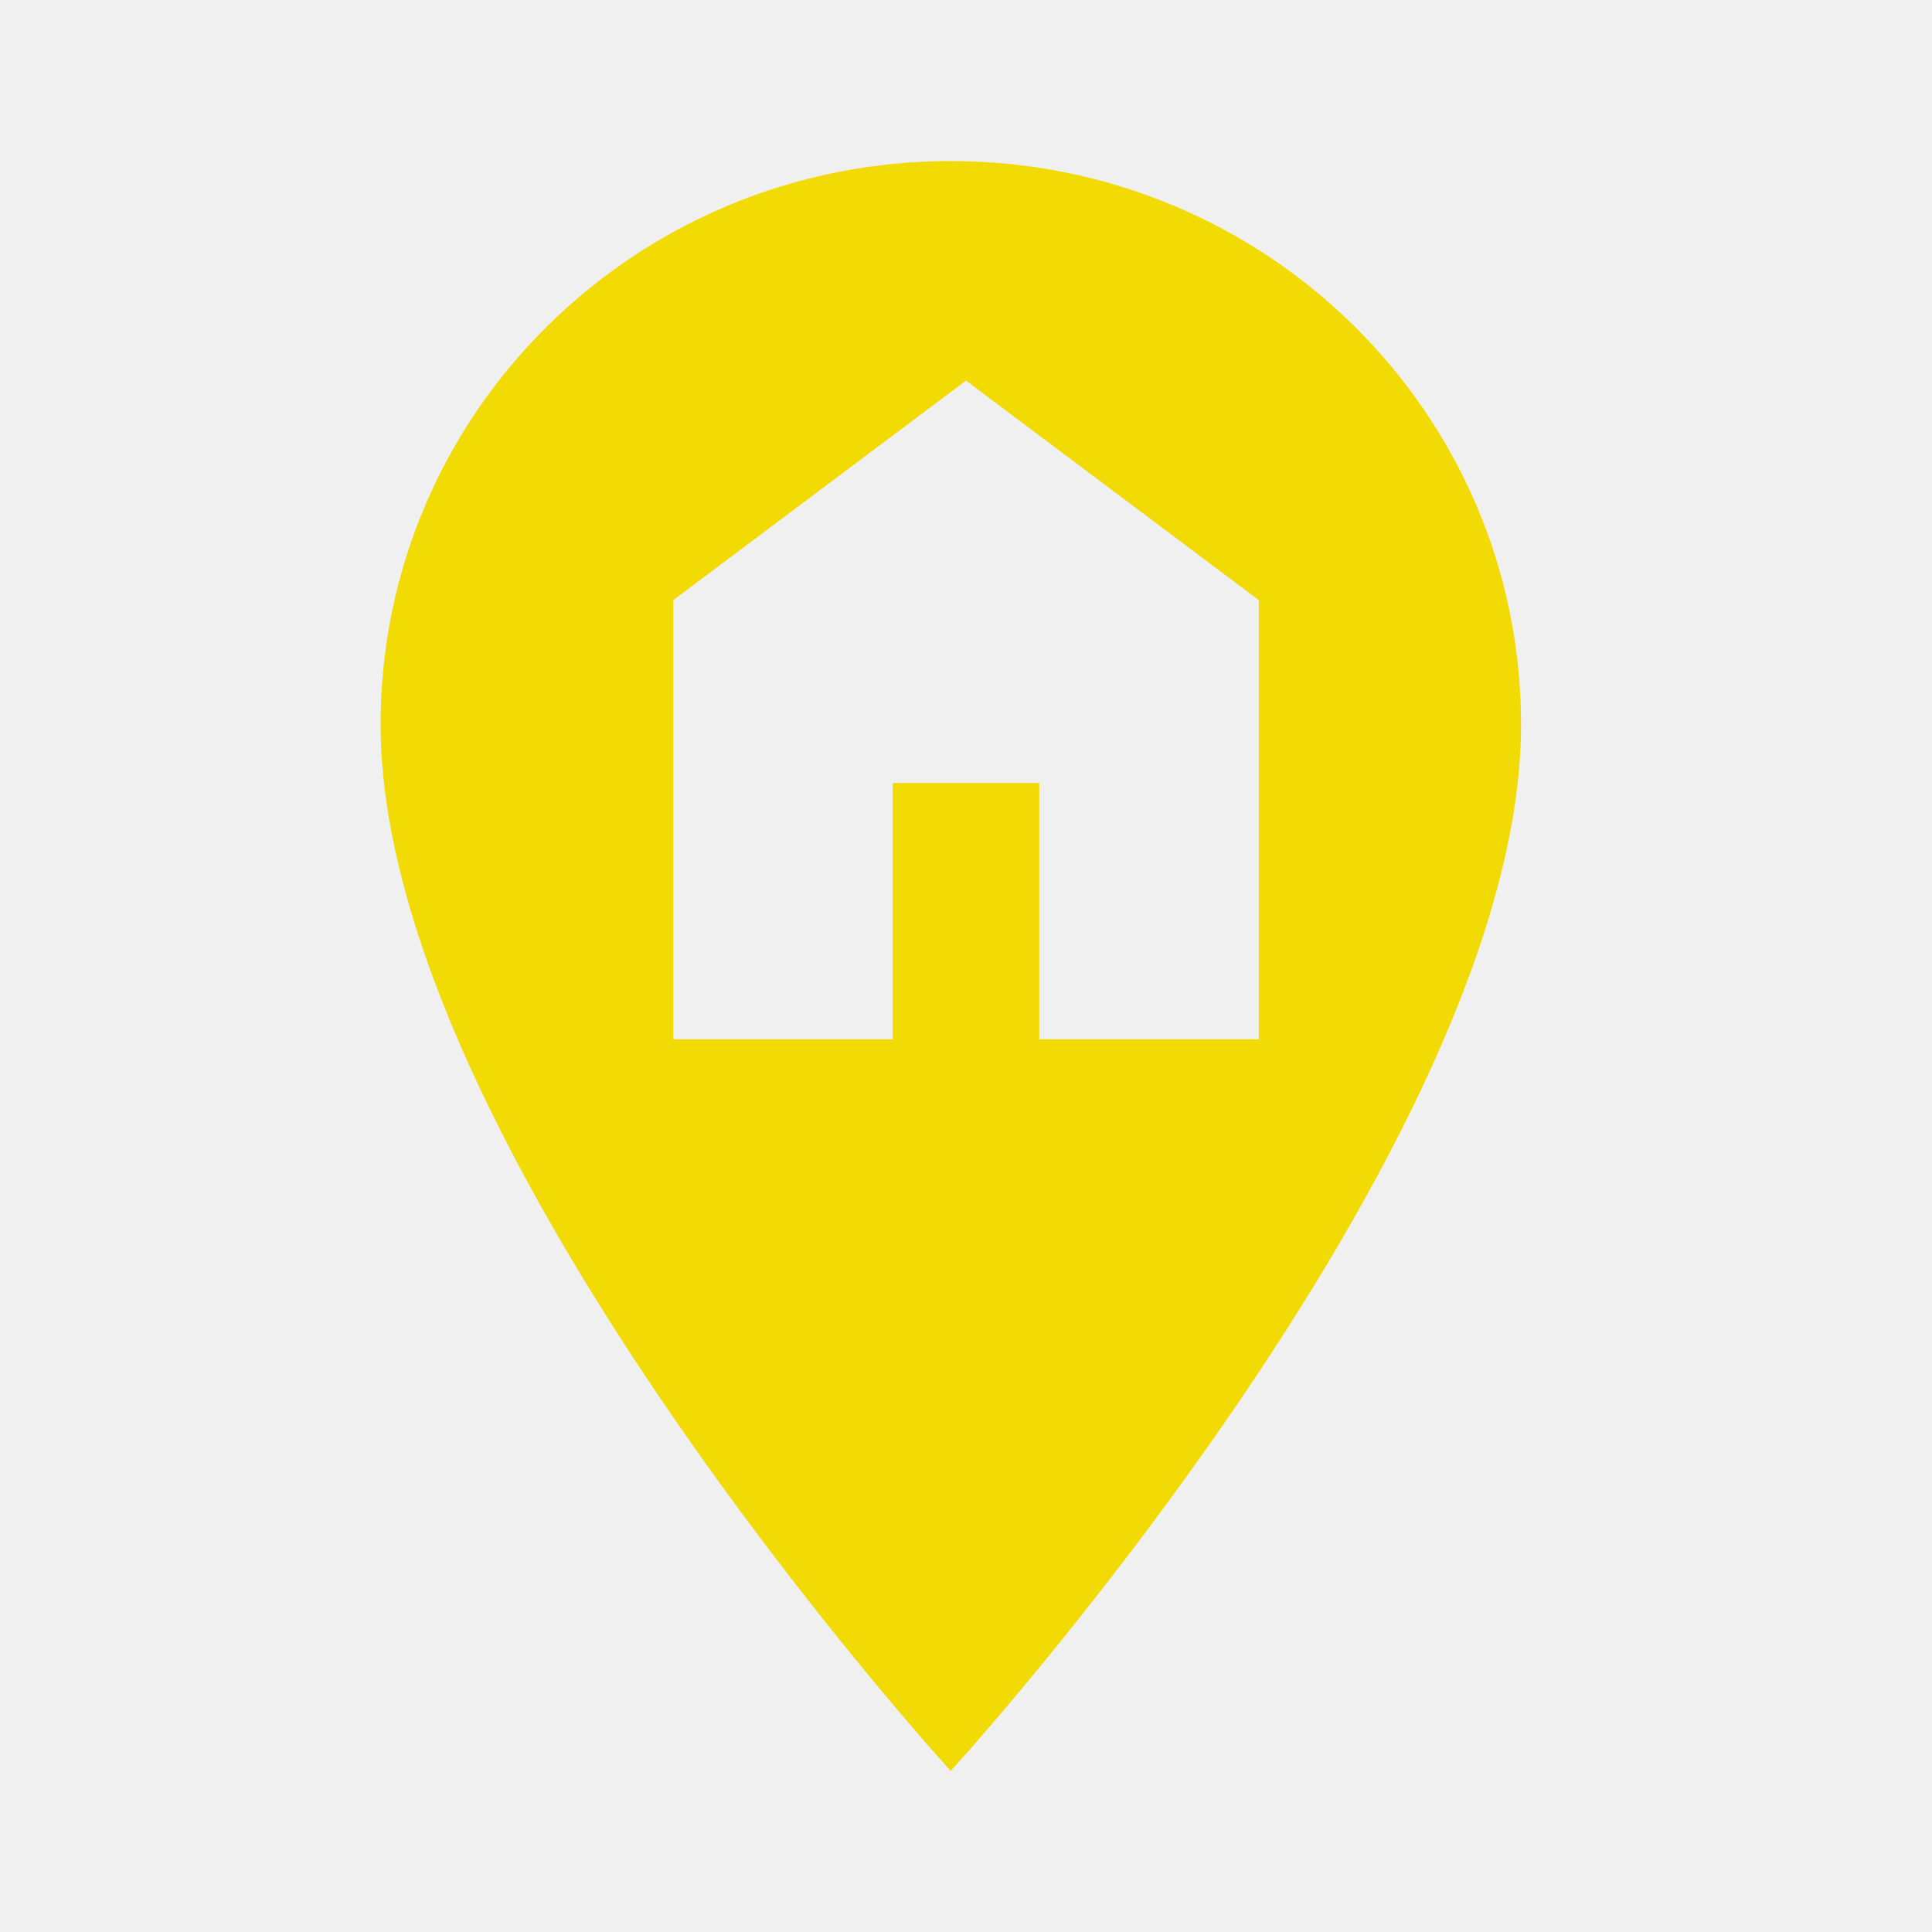
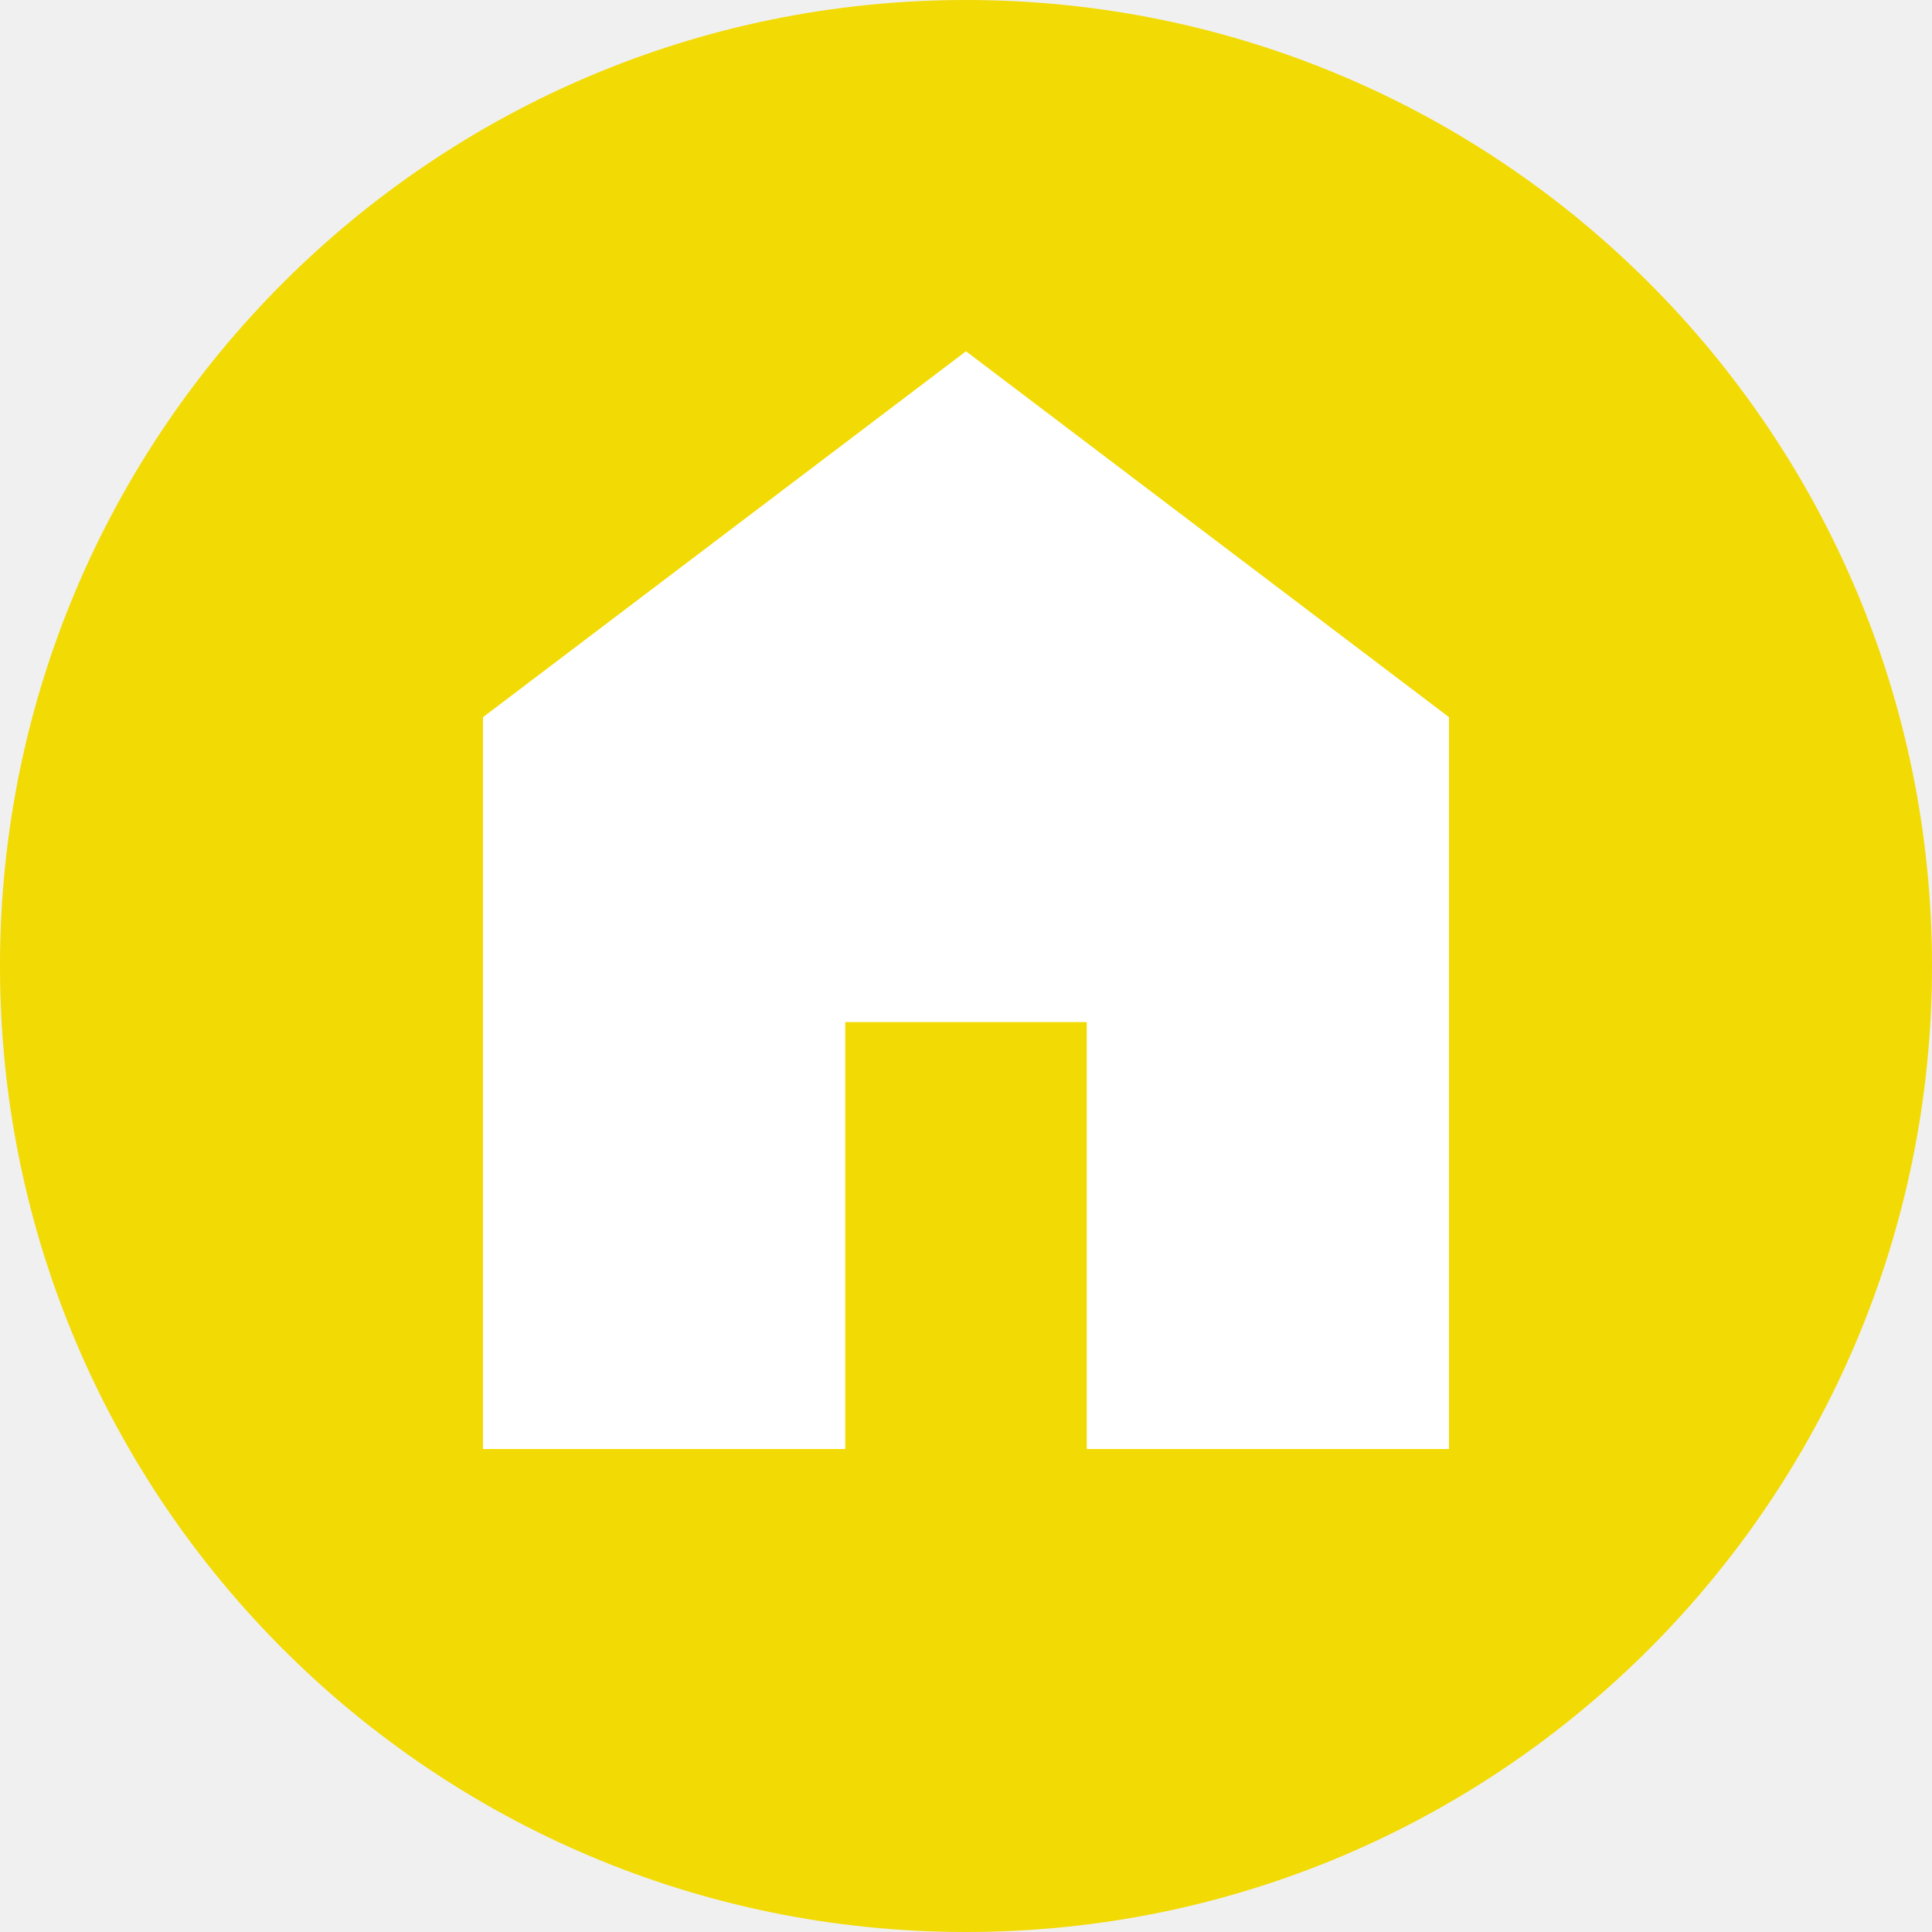
<svg xmlns="http://www.w3.org/2000/svg" viewBox="0 0 44 44" height="44" width="44">
  <rect fill="none" x="0" y="0" width="44" height="44" />
-   <path fill="#f2da04" transform="translate(2 2)" d="M 19.652 1.668 C 12.473 1.668 6.668 7.406 6.668 14.5 C 6.668 24.125 19.652 38.332 19.652 38.332 C 19.652 38.332 32.641 24.125 32.641 14.5 C 32.641 7.406 26.832 1.668 19.652 1.668 Z M 19.652 1.668 M 13.332 21.668 L 13.332 11.668 L 20 6.668 L 26.668 11.668 L 26.668 21.668 L 21.668 21.668 L 21.668 15.832 L 18.332 15.832 L 18.332 21.668 Z M 13.332 21.668 " />
+   <rect x="0" y="0" width="44" height="44" rx="22" ry="22" fill="#f2da04" />
+   <path fill="#fff" transform="translate(2 2)" d="M9 31V14.333L20 6L31 14.333V31H22.75V21.278H17.25V31H9Z" />
</svg>
